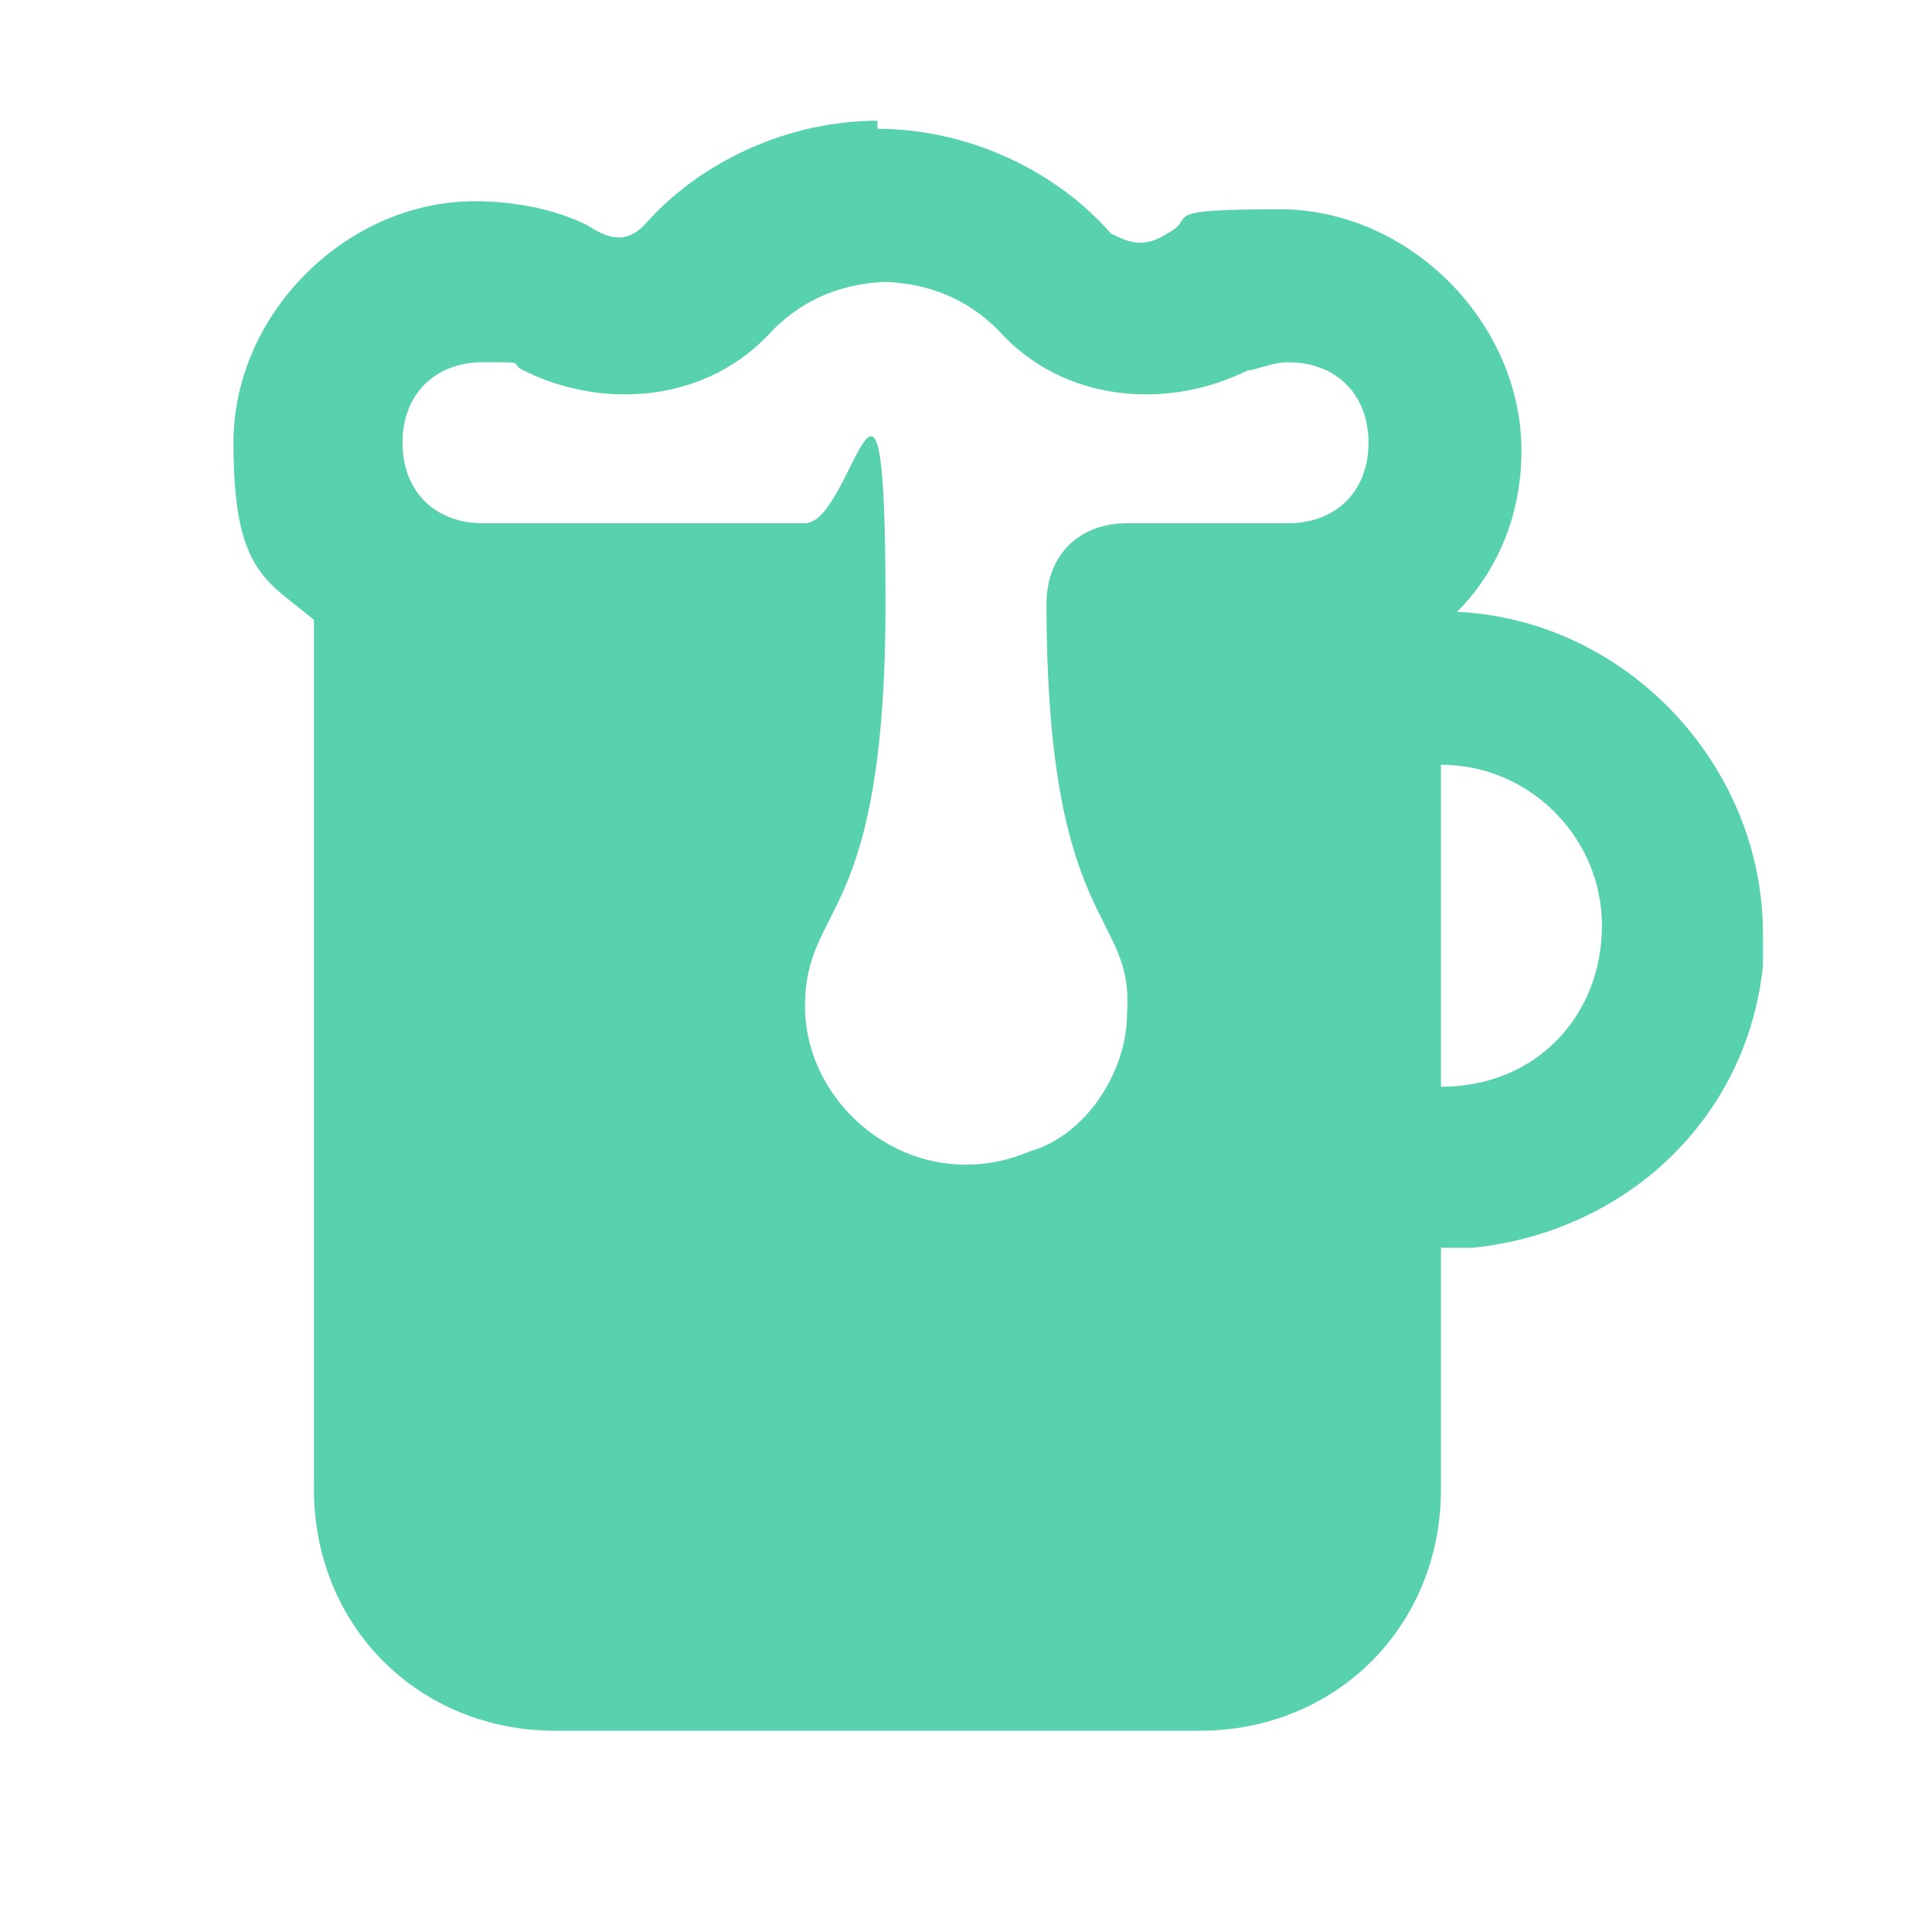
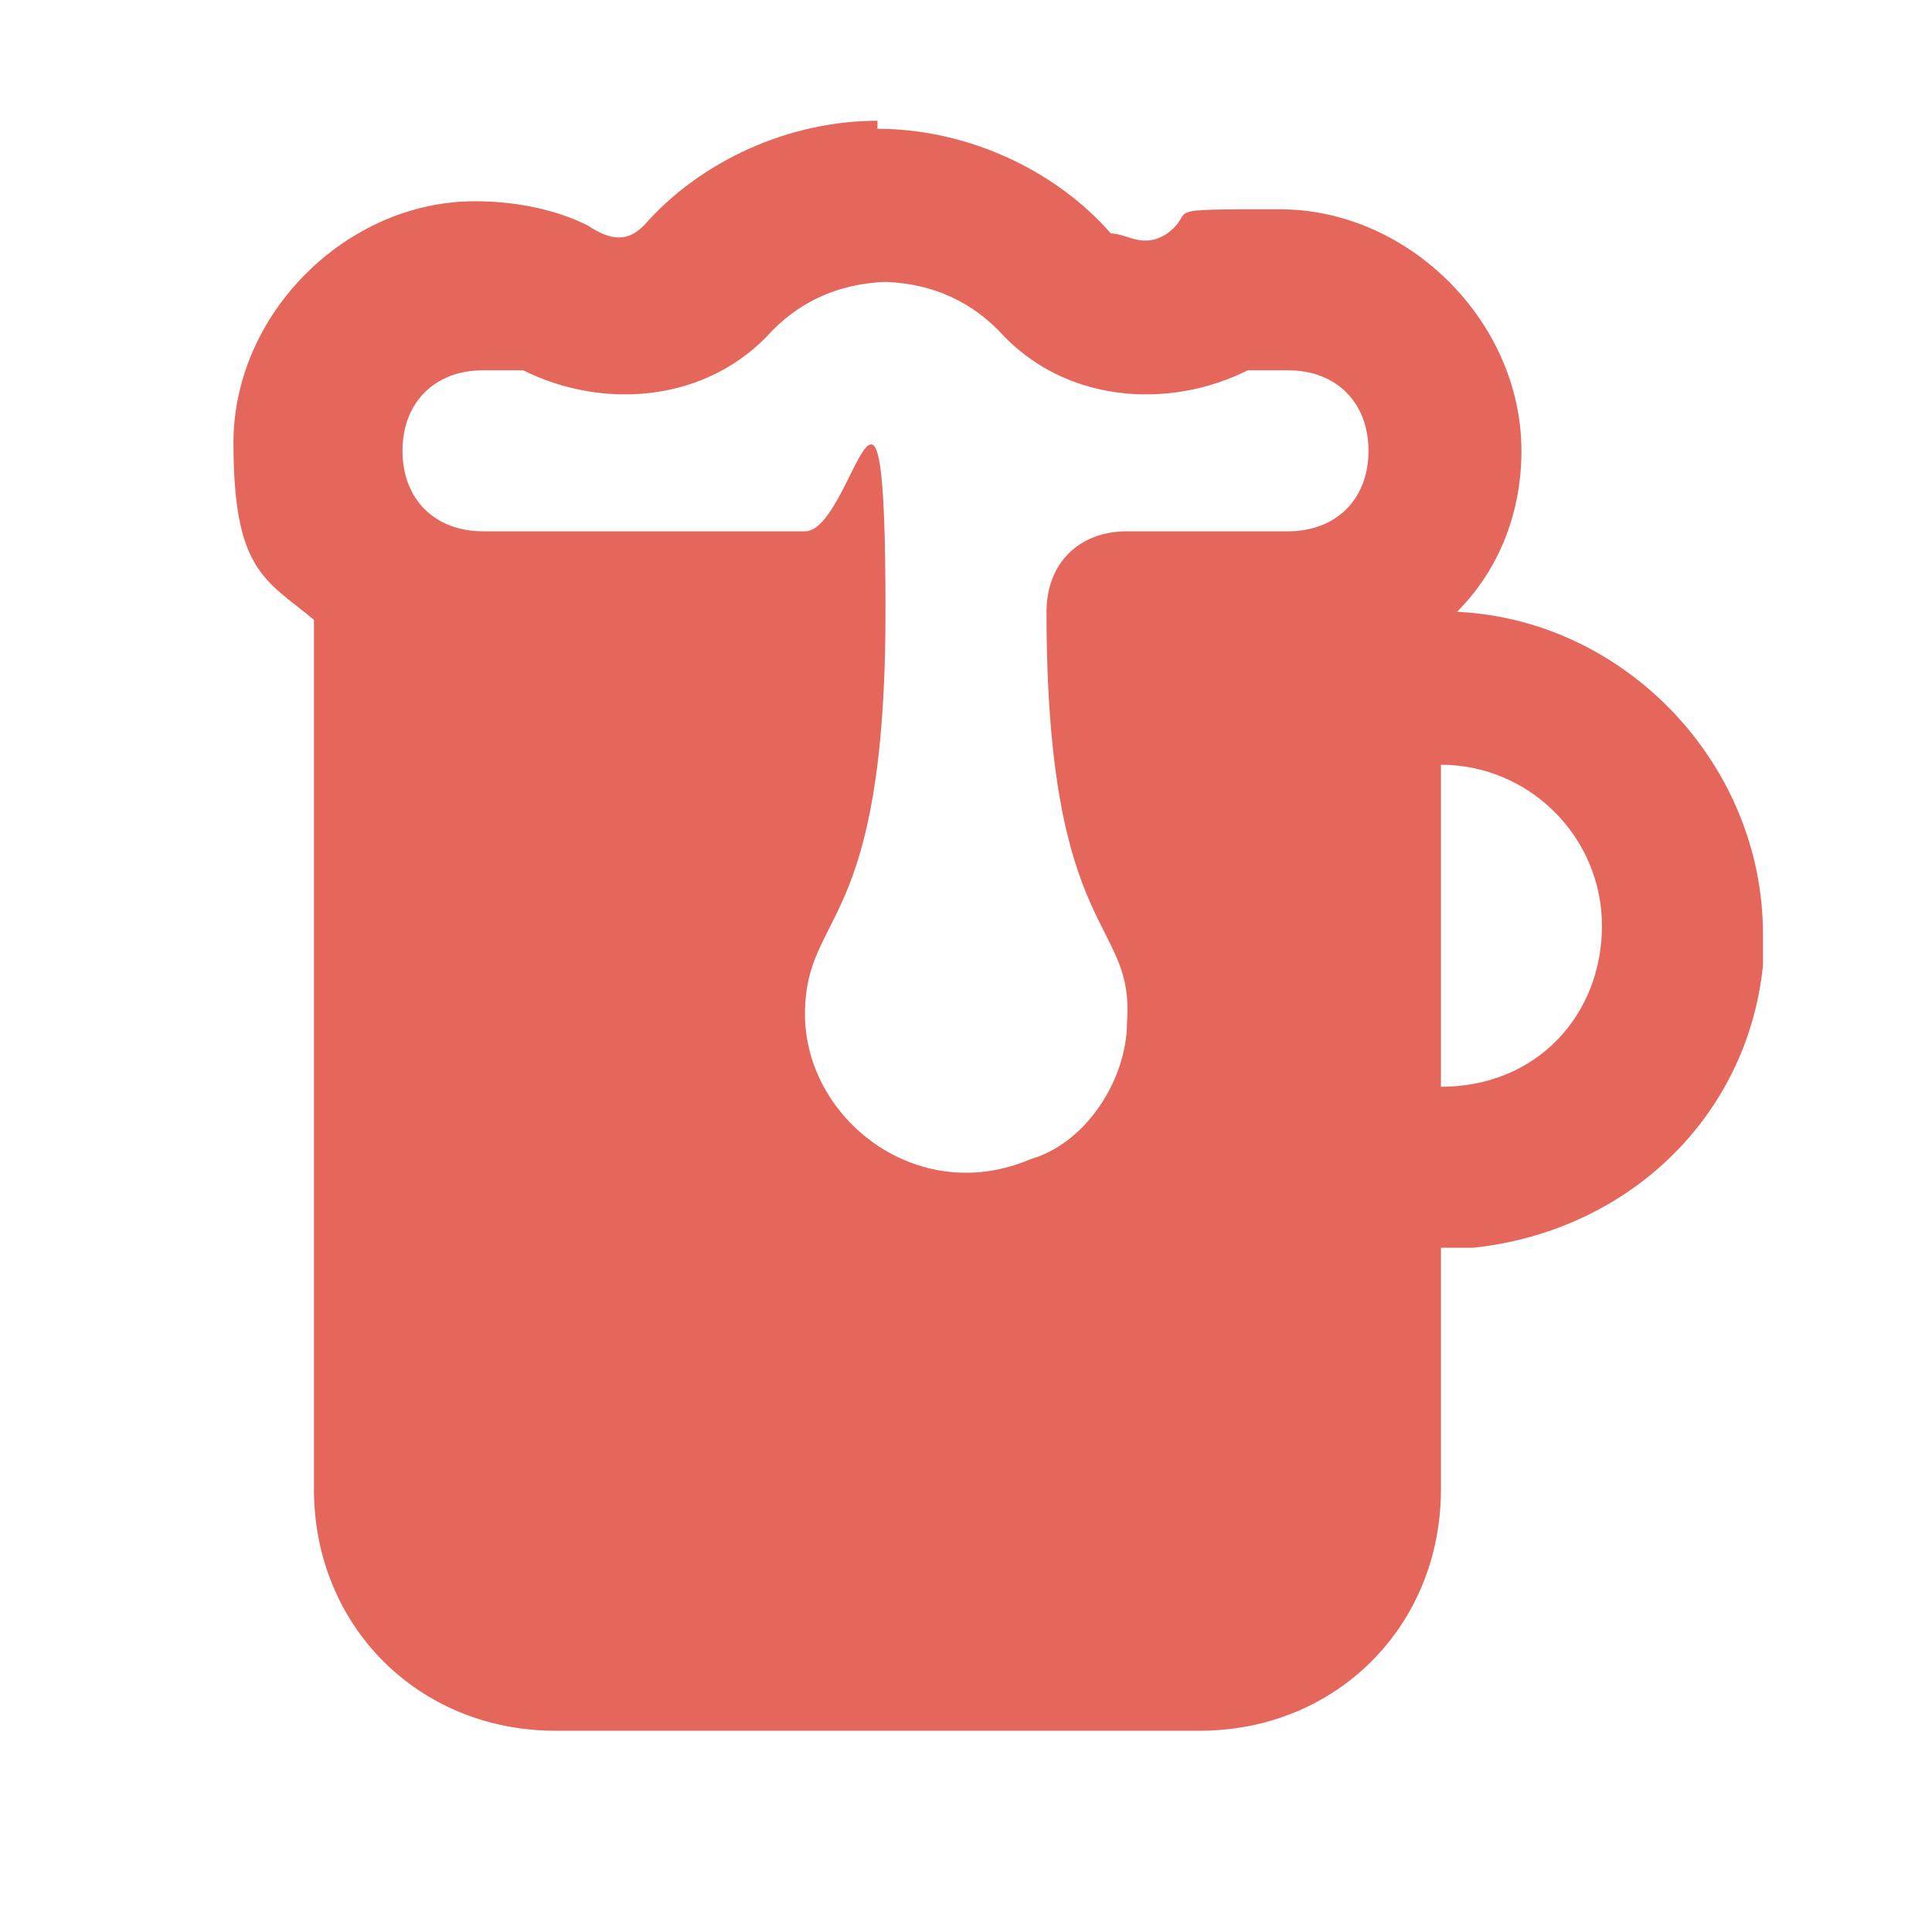
<svg xmlns="http://www.w3.org/2000/svg" id="Layer_1" version="1.1" viewBox="0 0 24 24">
-   <path fill="#57d1ae" d="M10.9,1.5c-1.1,0-2.2.5-2.9,1.3-.2.2-.4.2-.7,0,0,0,0,0,0,0-.4-.2-.9-.3-1.4-.3-1.6,0-3,1.4-3,3s.4,1.7,1,2.2v10.8c0,1.7,1.3,3,3,3h8c1.7,0,3-1.3,3-3v-3c.1,0,.2,0,.4,0,1.9-.2,3.4-1.6,3.6-3.5,0-.1,0-.3,0-.4,0-2.1-1.7-3.9-3.8-4,.5-.5.8-1.2.8-2,0-1.6-1.4-3-3-3s-1,.1-1.4.3c0,0,0,0,0,0-.3.2-.5.1-.7,0-.7-.8-1.8-1.3-2.9-1.3ZM10.9,3.5c.6,0,1.1.2,1.5.6.8.9,2.1,1,3.1.5.1,0,.3-.1.5-.1.6,0,1,.4,1,1s-.4,1-1,1h-2c-.6,0-1,.4-1,1,0,4.1,1.1,3.8,1,5.1,0,.7-.5,1.5-1.2,1.7-1.4.6-2.8-.5-2.8-1.8s1-1,1-5-.4-1-1-1h-4c-.6,0-1-.4-1-1s.4-1,1-1,.3,0,.5.1c1,.5,2.3.4,3.1-.5,0,0,0,0,0,0,.4-.4.9-.6,1.5-.6ZM17.9,9.5c1.1,0,2,.9,2,2s-.8,2-2,2v-4Z" />
+   <defs>
+     <style>
+       .st0 {
+         fill: #e5675c;
+       }
+     </style>
+   </defs>
+   <path class="st0" d="M10.9,1.5c-1.1,0-2.2.5-2.9,1.3-.2.2-.4.2-.7,0h0c-.4-.2-.9-.3-1.4-.3-1.6,0-3,1.4-3,3s.4,1.7,1,2.2v10.8c0,1.7,1.3,3,3,3h8c1.7,0,3-1.3,3-3v-3h.4c1.9-.2,3.4-1.6,3.6-3.5v-.4c0-2.1-1.7-3.9-3.8-4,.5-.5.8-1.2.8-2,0-1.6-1.4-3-3-3s-1,0-1.4.3h0c-.3.2-.5,0-.7,0-.7-.8-1.8-1.3-2.9-1.3h0ZM10.9,3.5c.6,0,1.1.2,1.5.6.8.9,2.1,1,3.1.5.1,0,.3,0,.5,0,.6,0,1,.4,1,1s-.4,1-1,1h-2c-.6,0-1,.4-1,1,0,4.1,1.1,3.8,1,5.1,0,.7-.5,1.5-1.2,1.7-1.4.6-2.8-.5-2.8-1.8s1-1,1-5-.4-1-1-1h-4c-.6,0-1-.4-1-1s.4-1,1-1,.3,0,.5,0c1,.5,2.3.4,3.1-.5h0c.4-.4.9-.6,1.5-.6h-.2ZM17.9,9.5c1.1,0,2,.9,2,2s-.8,2-2,2v-4Z" />
</svg>
